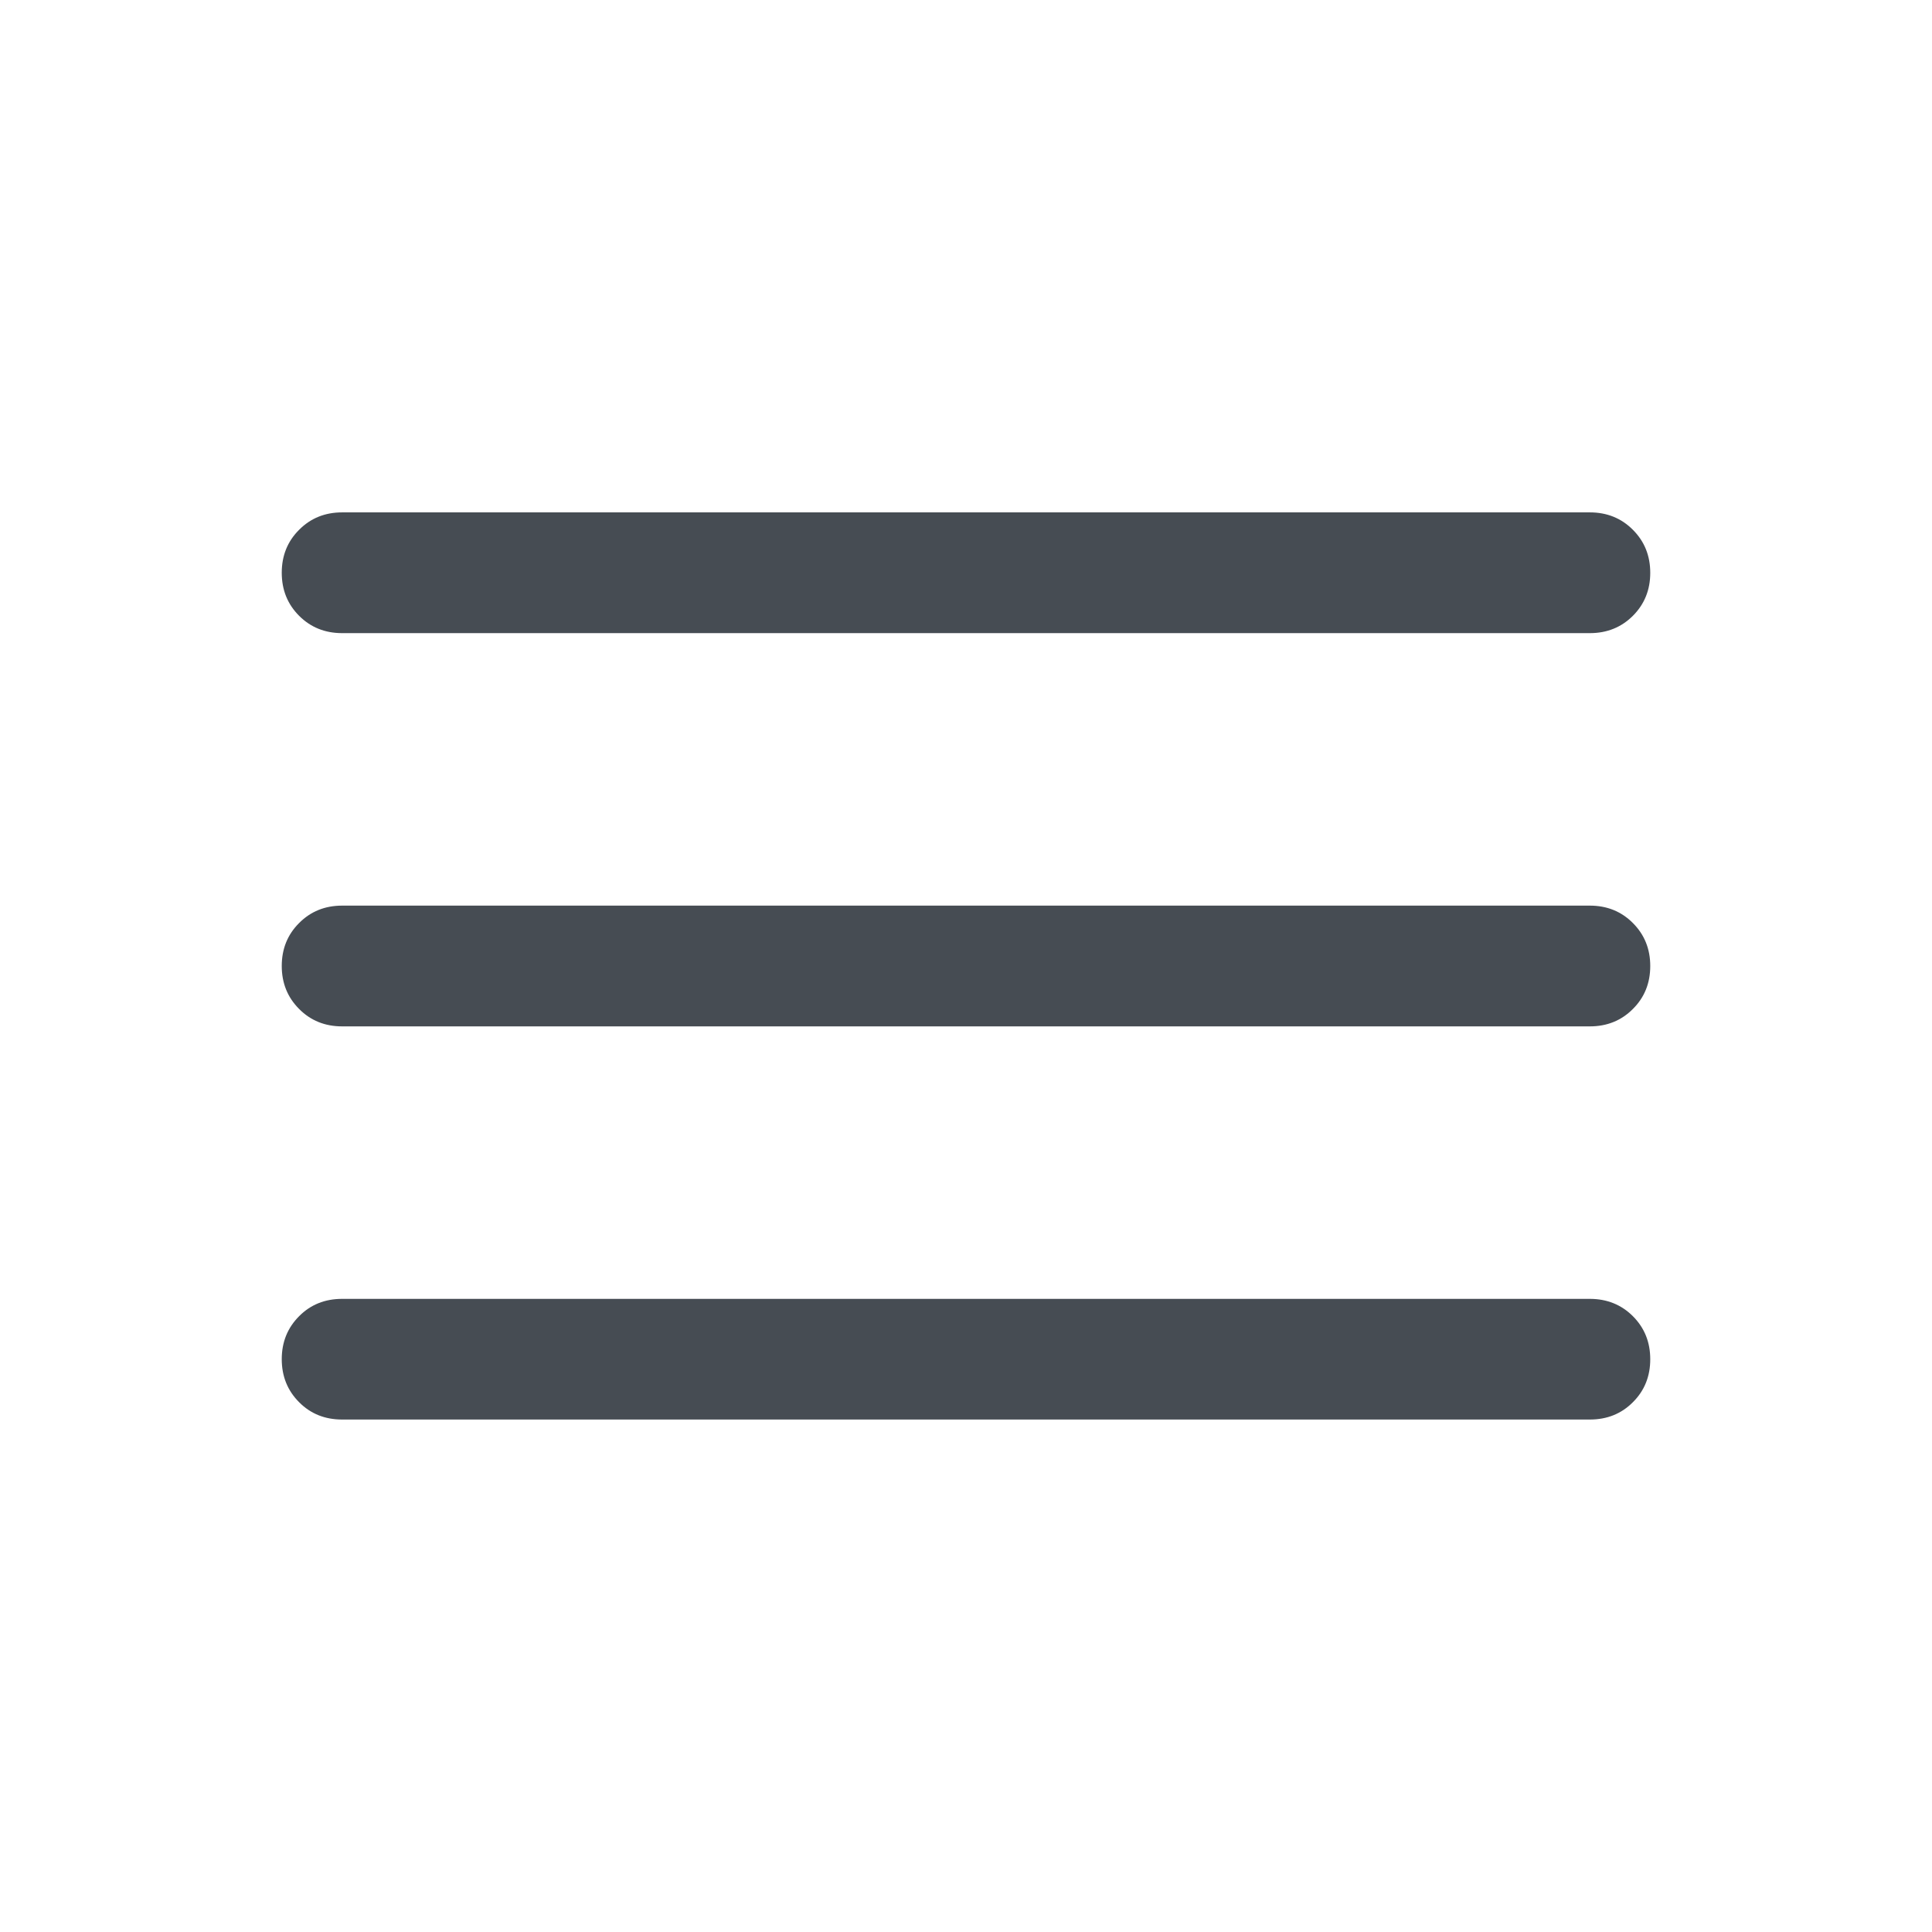
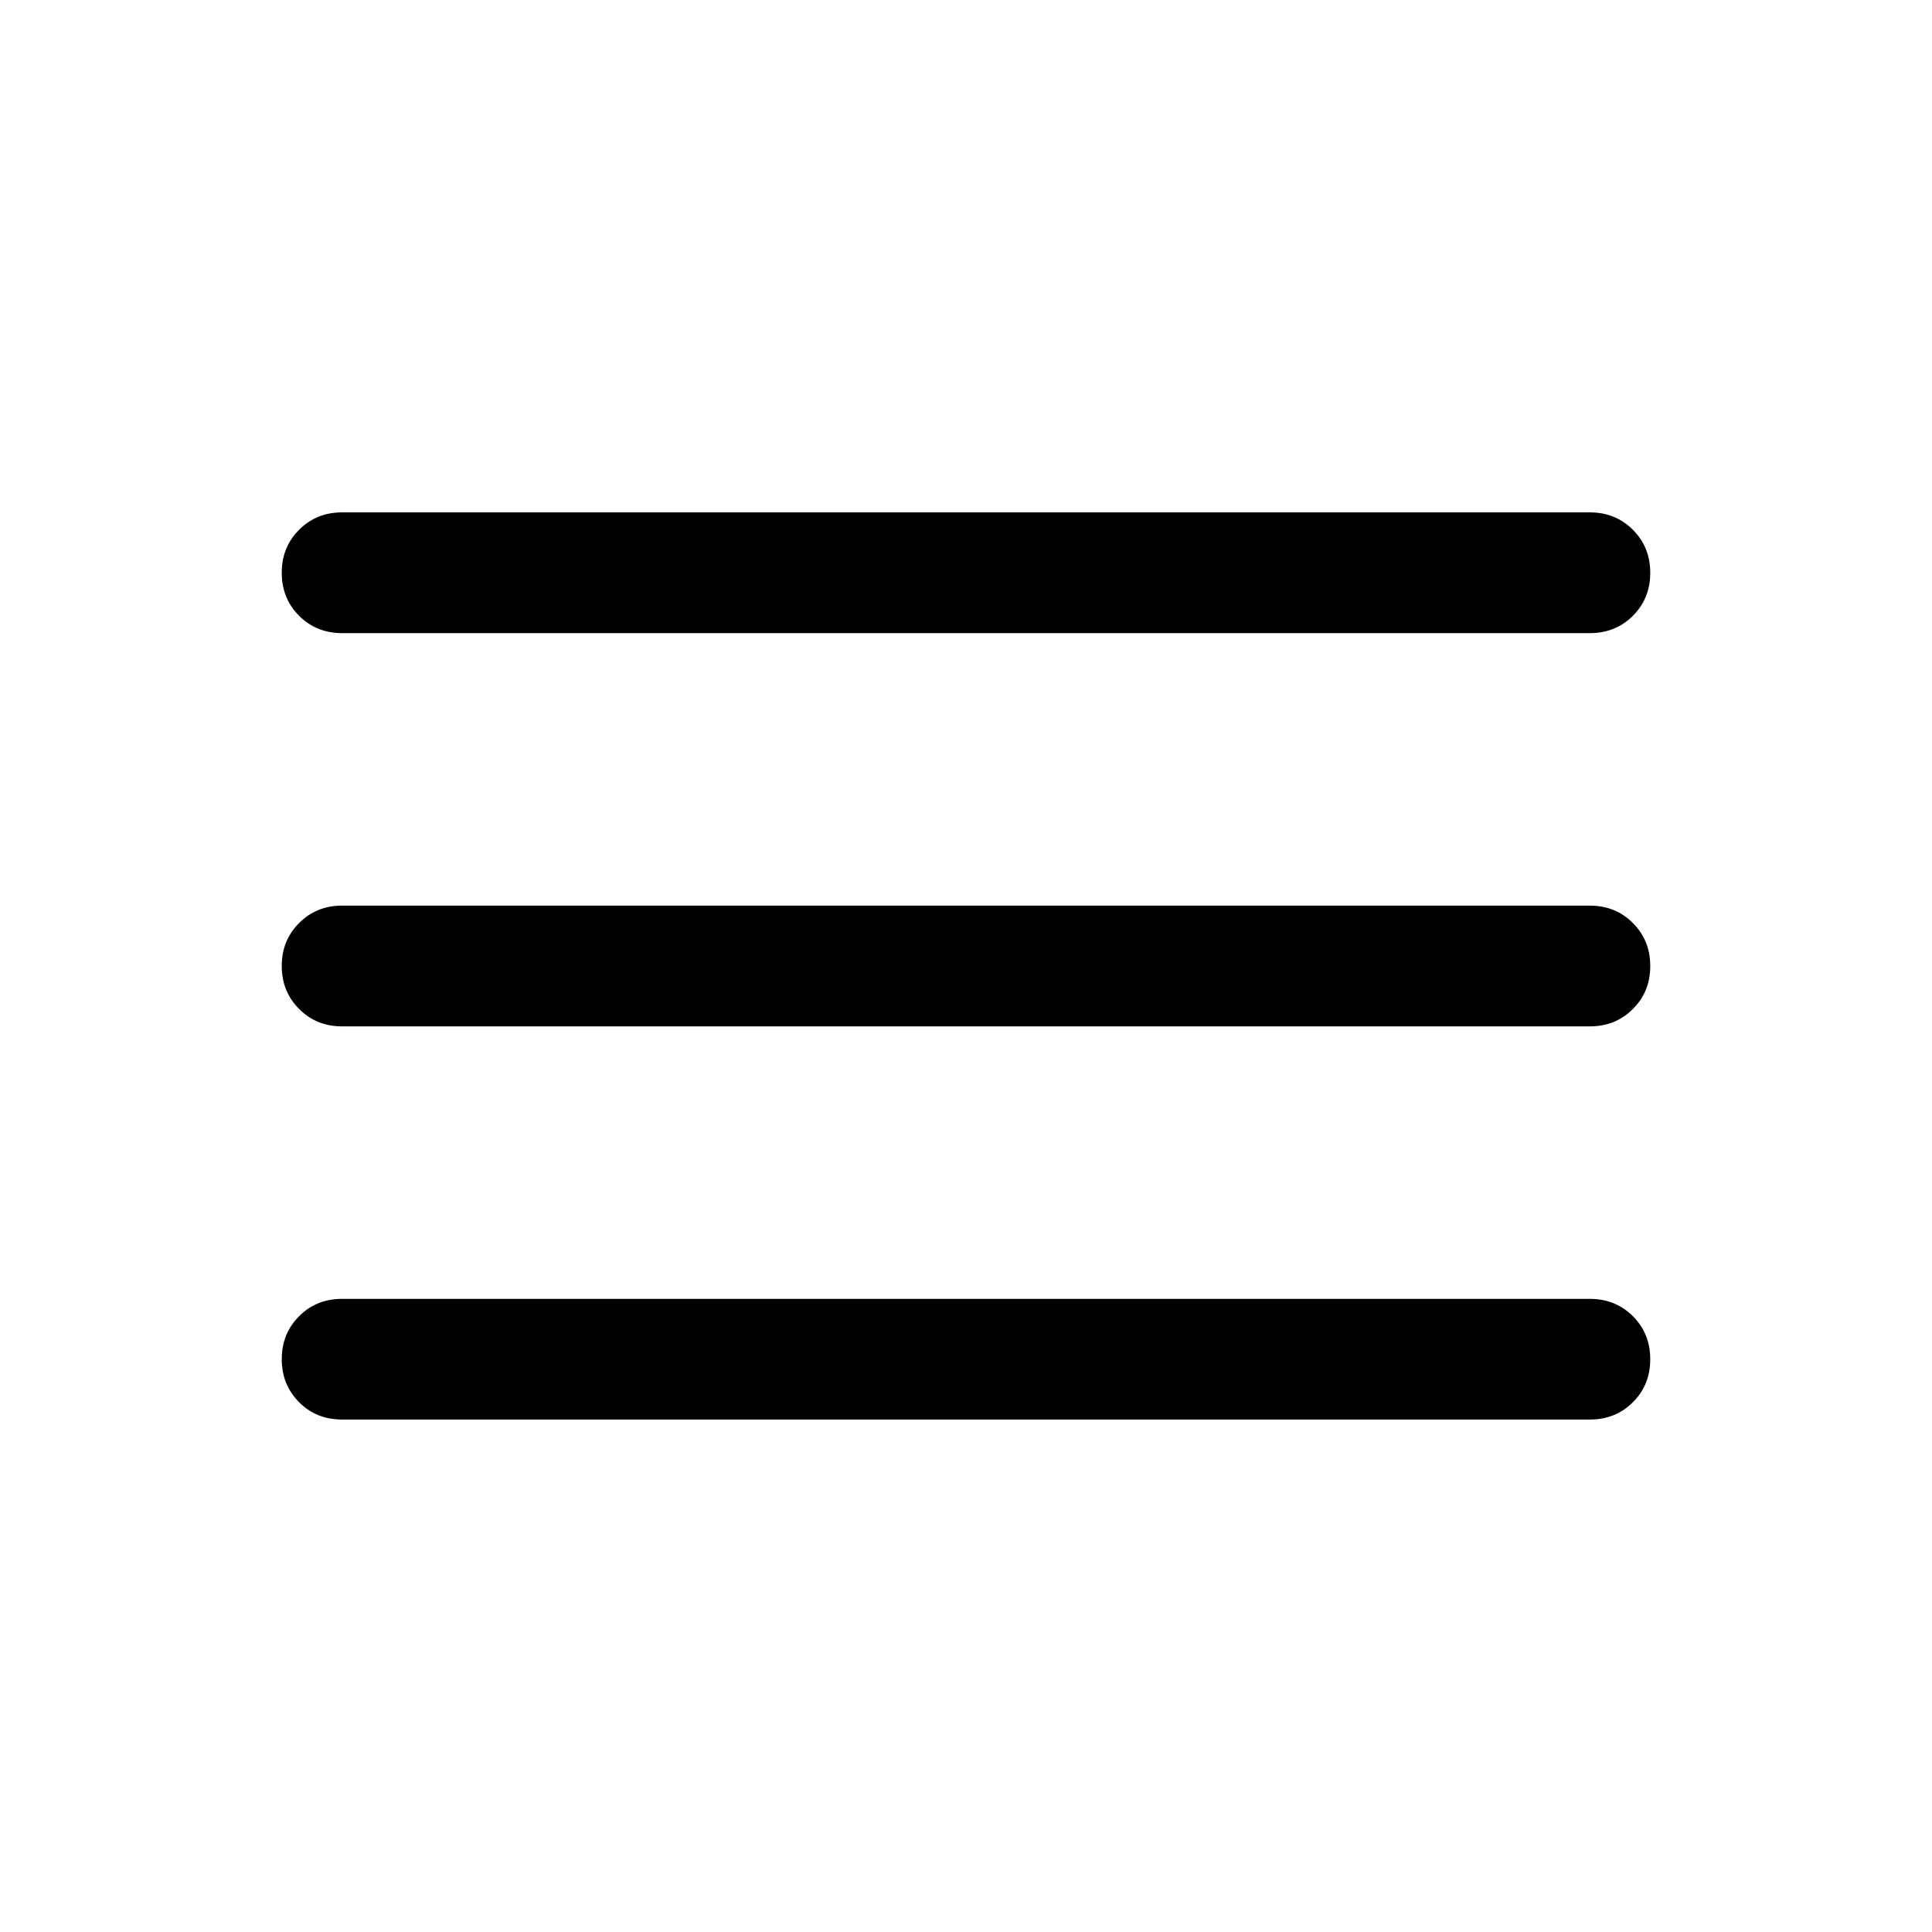
- <svg xmlns="http://www.w3.org/2000/svg" width="24" height="24" viewBox="0 0 24 24" fill="none">
+ <svg xmlns="http://www.w3.org/2000/svg" viewBox="0 0 24 24" fill="none">
  <mask id="mask0_389_1865" style="mask-type:alpha" maskUnits="userSpaceOnUse" x="0" y="0" width="24" height="24">
    <rect width="24" height="24" fill="#D9D9D9" />
  </mask>
  <g mask="url(#mask0_389_1865)">
-     <path d="M4.25 17.634C4.037 17.634 3.859 17.563 3.716 17.419C3.572 17.275 3.5 17.097 3.5 16.884C3.5 16.672 3.572 16.494 3.716 16.35C3.859 16.206 4.037 16.135 4.25 16.135H19.75C19.962 16.135 20.141 16.207 20.284 16.35C20.428 16.494 20.5 16.672 20.5 16.885C20.5 17.098 20.428 17.276 20.284 17.419C20.141 17.563 19.962 17.634 19.75 17.634H4.25ZM4.25 12.75C4.037 12.75 3.859 12.678 3.716 12.534C3.572 12.39 3.5 12.212 3.5 12C3.5 11.787 3.572 11.609 3.716 11.466C3.859 11.322 4.037 11.25 4.25 11.25H19.75C19.962 11.25 20.141 11.322 20.284 11.466C20.428 11.61 20.5 11.788 20.5 12C20.5 12.213 20.428 12.391 20.284 12.534C20.141 12.678 19.962 12.75 19.75 12.75H4.25ZM4.25 7.865C4.037 7.865 3.859 7.793 3.716 7.65C3.572 7.506 3.5 7.328 3.5 7.115C3.5 6.902 3.572 6.724 3.716 6.581C3.859 6.437 4.037 6.365 4.25 6.365H19.75C19.962 6.365 20.141 6.437 20.284 6.581C20.428 6.725 20.5 6.903 20.5 7.116C20.5 7.328 20.428 7.506 20.284 7.65C20.141 7.793 19.962 7.865 19.75 7.865H4.25Z" fill="#464C53" />
+     <path d="M4.25 17.634C4.037 17.634 3.859 17.563 3.716 17.419C3.572 17.275 3.5 17.097 3.5 16.884C3.5 16.672 3.572 16.494 3.716 16.35C3.859 16.206 4.037 16.135 4.25 16.135H19.75C19.962 16.135 20.141 16.207 20.284 16.35C20.428 16.494 20.5 16.672 20.5 16.885C20.5 17.098 20.428 17.276 20.284 17.419C20.141 17.563 19.962 17.634 19.75 17.634H4.25ZM4.25 12.75C4.037 12.75 3.859 12.678 3.716 12.534C3.572 12.39 3.5 12.212 3.5 12C3.5 11.787 3.572 11.609 3.716 11.466C3.859 11.322 4.037 11.25 4.25 11.25H19.75C19.962 11.25 20.141 11.322 20.284 11.466C20.428 11.61 20.5 11.788 20.5 12C20.5 12.213 20.428 12.391 20.284 12.534C20.141 12.678 19.962 12.75 19.75 12.75H4.25ZM4.25 7.865C4.037 7.865 3.859 7.793 3.716 7.65C3.572 7.506 3.5 7.328 3.5 7.115C3.5 6.902 3.572 6.724 3.716 6.581C3.859 6.437 4.037 6.365 4.25 6.365H19.75C19.962 6.365 20.141 6.437 20.284 6.581C20.428 6.725 20.5 6.903 20.5 7.116C20.5 7.328 20.428 7.506 20.284 7.65C20.141 7.793 19.962 7.865 19.75 7.865H4.25Z" fill="currentColor" />
  </g>
</svg>
